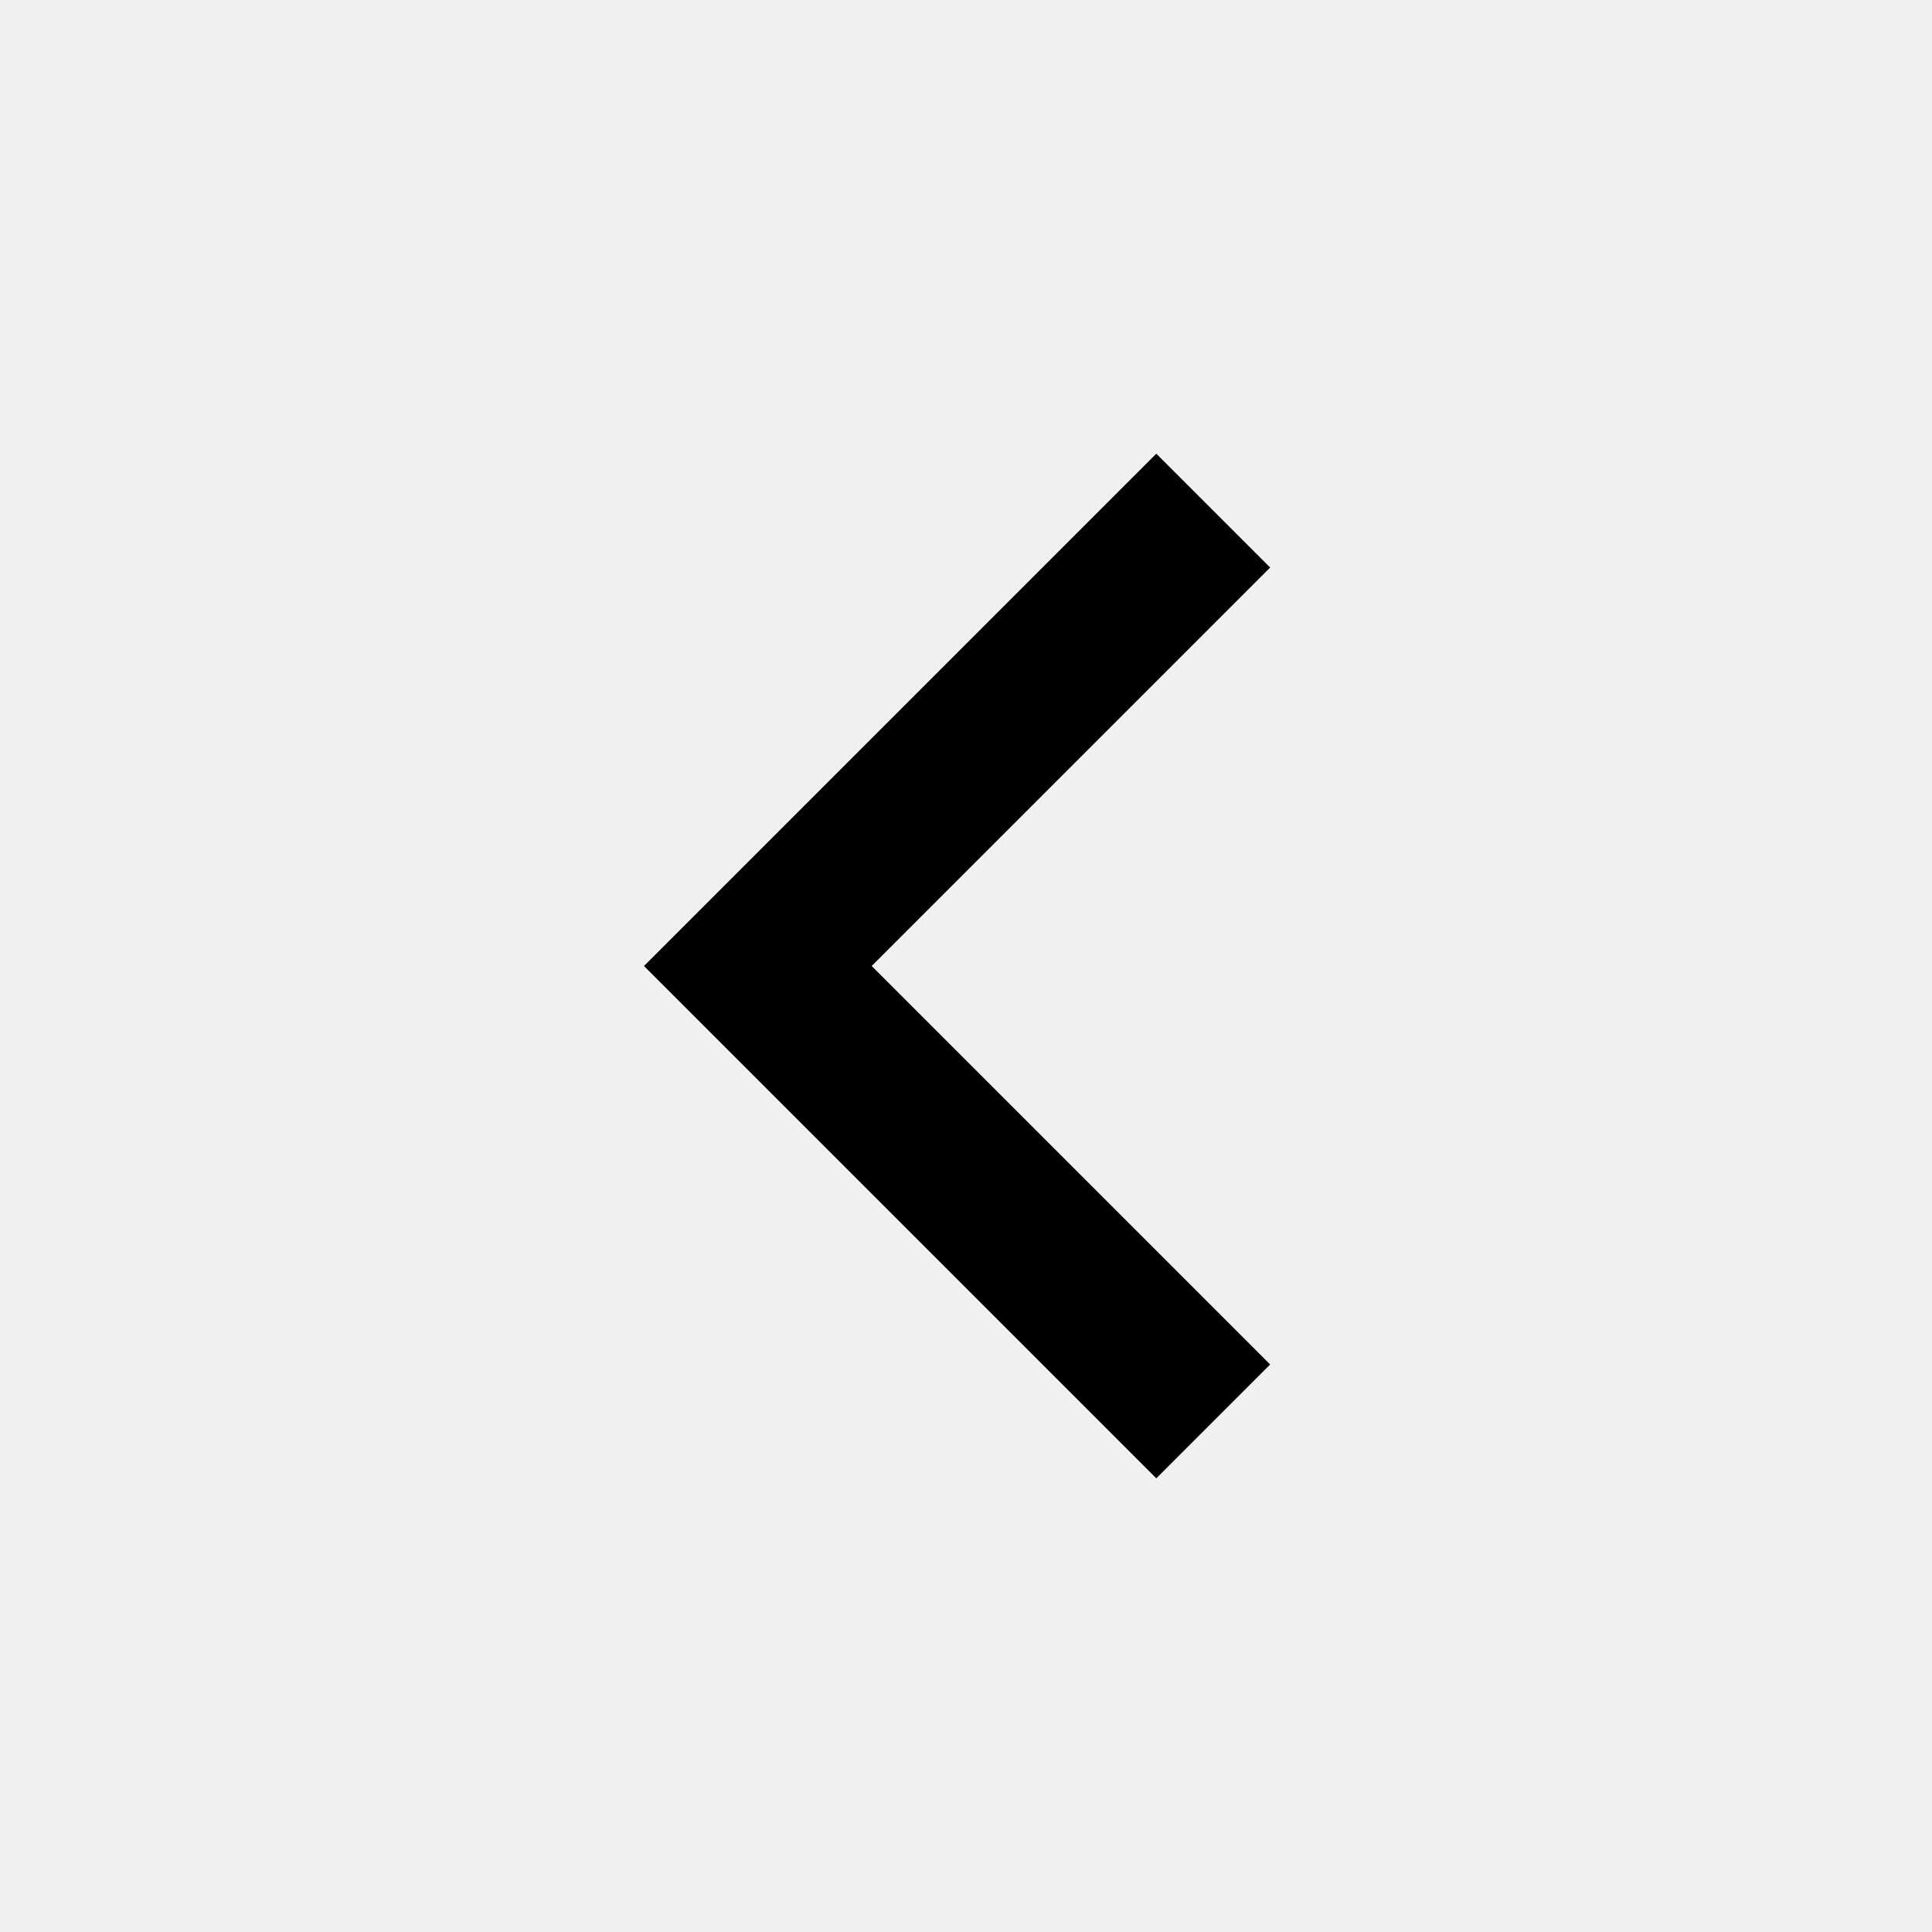
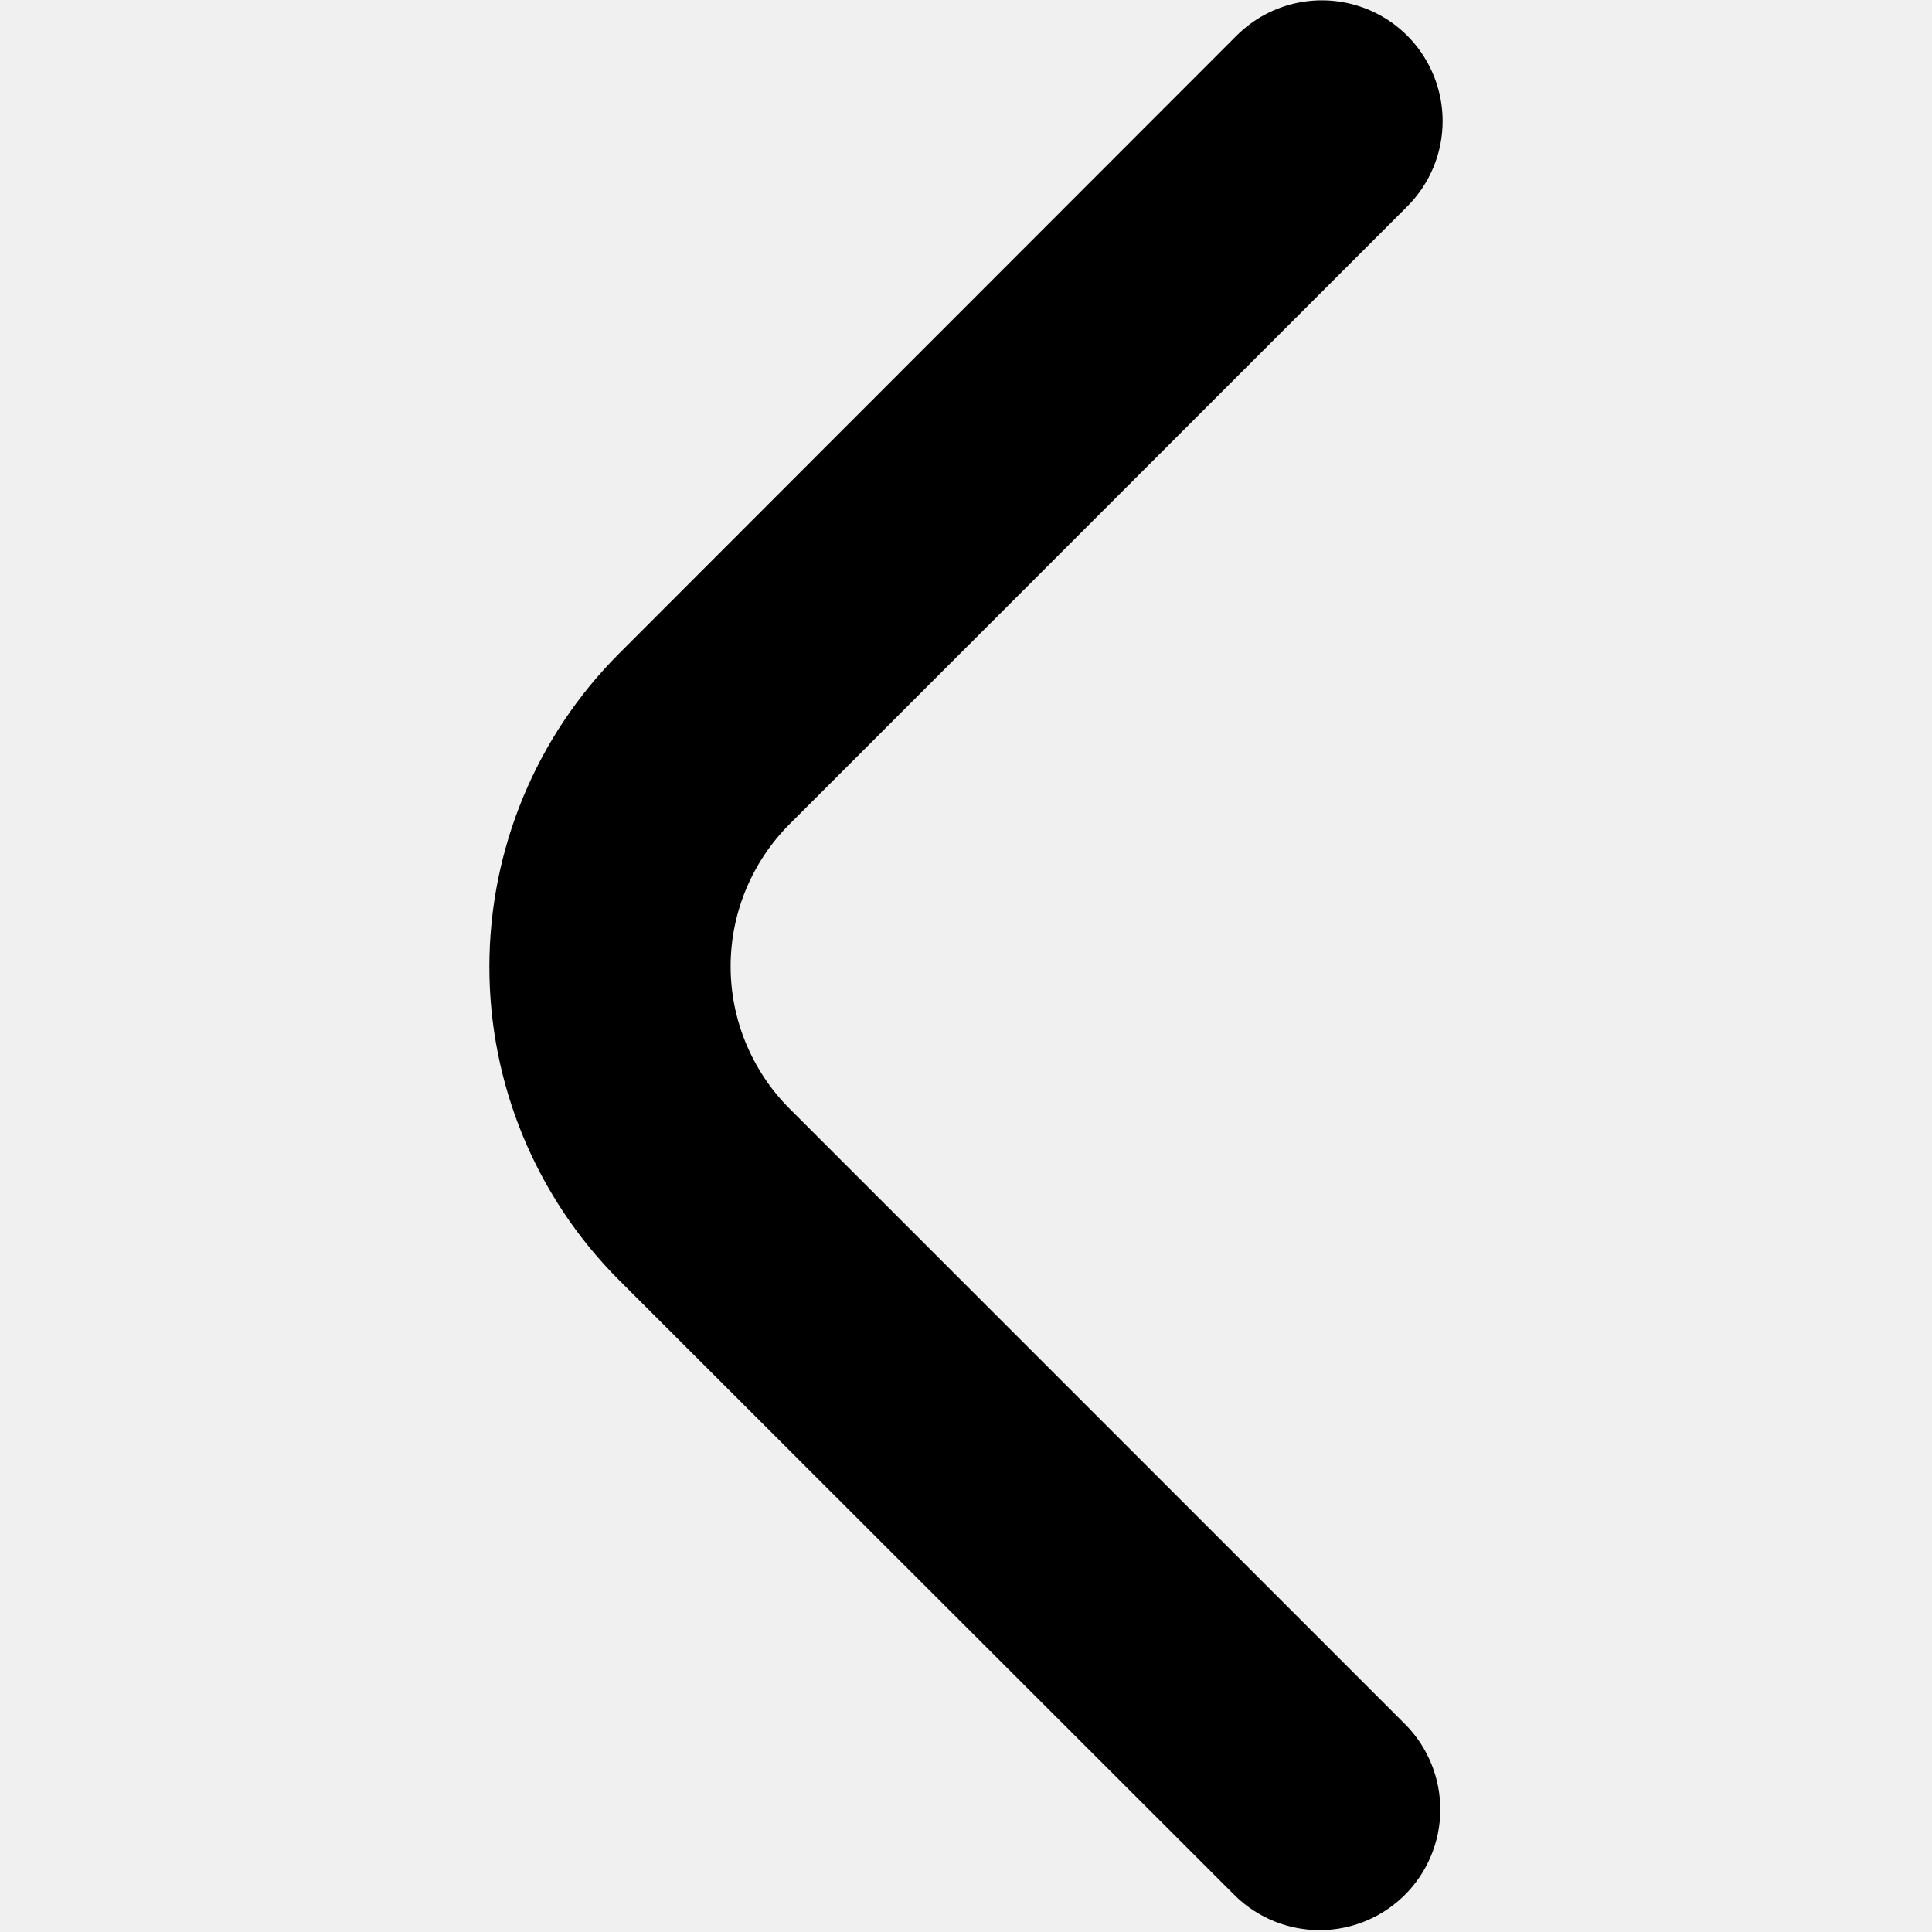
- <svg xmlns="http://www.w3.org/2000/svg" width="40" height="40" viewBox="0 0 40 40" fill="none">
-   <g clip-path="url(#clip0_269_997)">
-     <path d="M18.047 20L26.297 28.25L23.94 30.607L13.333 20L23.94 9.393L26.297 11.75L18.047 20Z" fill="#000000" />
-   </g>
-   <defs>
-     <clipPath id="clip0_269_997">
-       <rect width="40" height="40" fill="white" />
-     </clipPath>
-   </defs>
+ <svg xmlns="http://www.w3.org/2000/svg" width="24" height="24" viewBox="0 0 24 24" fill="none">
+   <path d="M17.921 1.505C17.921 1.903 17.762 2.284 17.481 2.565L9.809 10.237C9.577 10.469 9.393 10.745 9.267 11.048C9.141 11.351 9.076 11.677 9.076 12.005C9.076 12.333 9.141 12.659 9.267 12.962C9.393 13.265 9.577 13.541 9.809 13.773L17.471 21.435C17.744 21.718 17.895 22.097 17.892 22.49C17.889 22.883 17.731 23.26 17.453 23.538C17.175 23.816 16.798 23.974 16.405 23.977C16.012 23.98 15.633 23.829 15.35 23.556L7.688 15.9C6.658 14.868 6.079 13.469 6.079 12.011C6.079 10.552 6.658 9.153 7.688 8.121L15.36 0.444C15.57 0.234 15.837 0.091 16.128 0.033C16.419 -0.025 16.721 0.005 16.995 0.118C17.269 0.232 17.504 0.424 17.668 0.671C17.833 0.918 17.921 1.208 17.921 1.505Z" fill="black" />
</svg>
